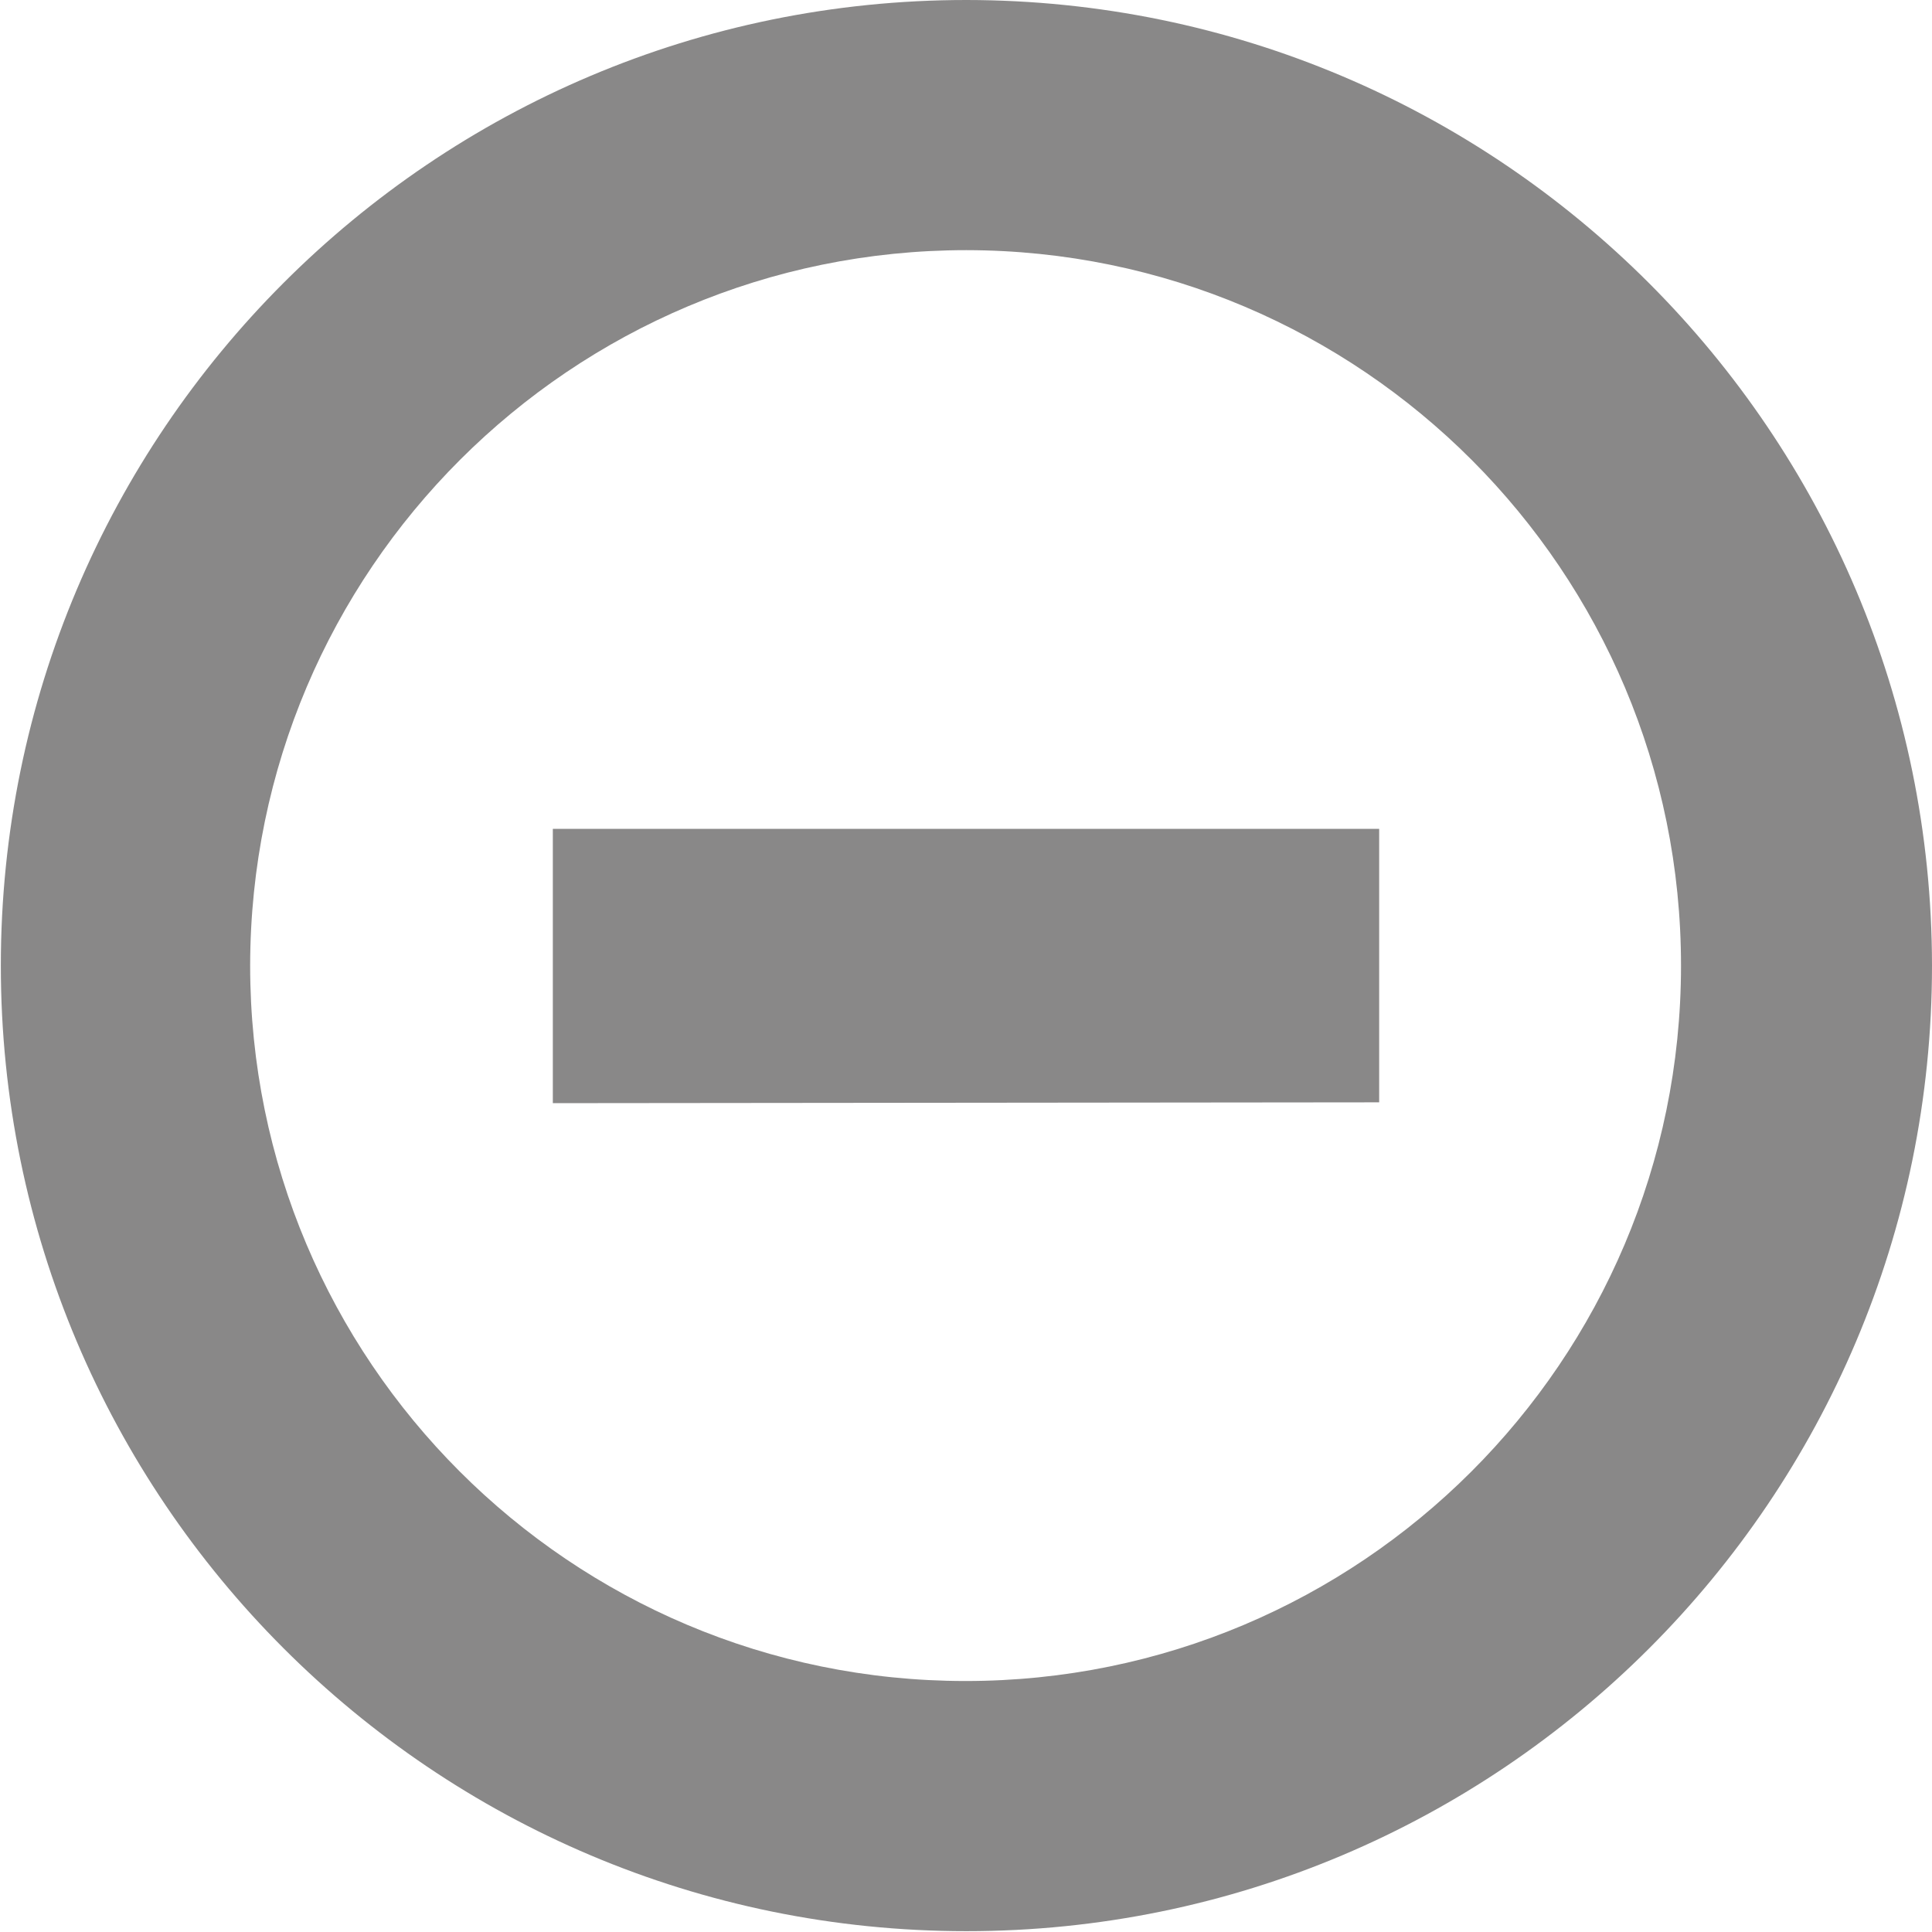
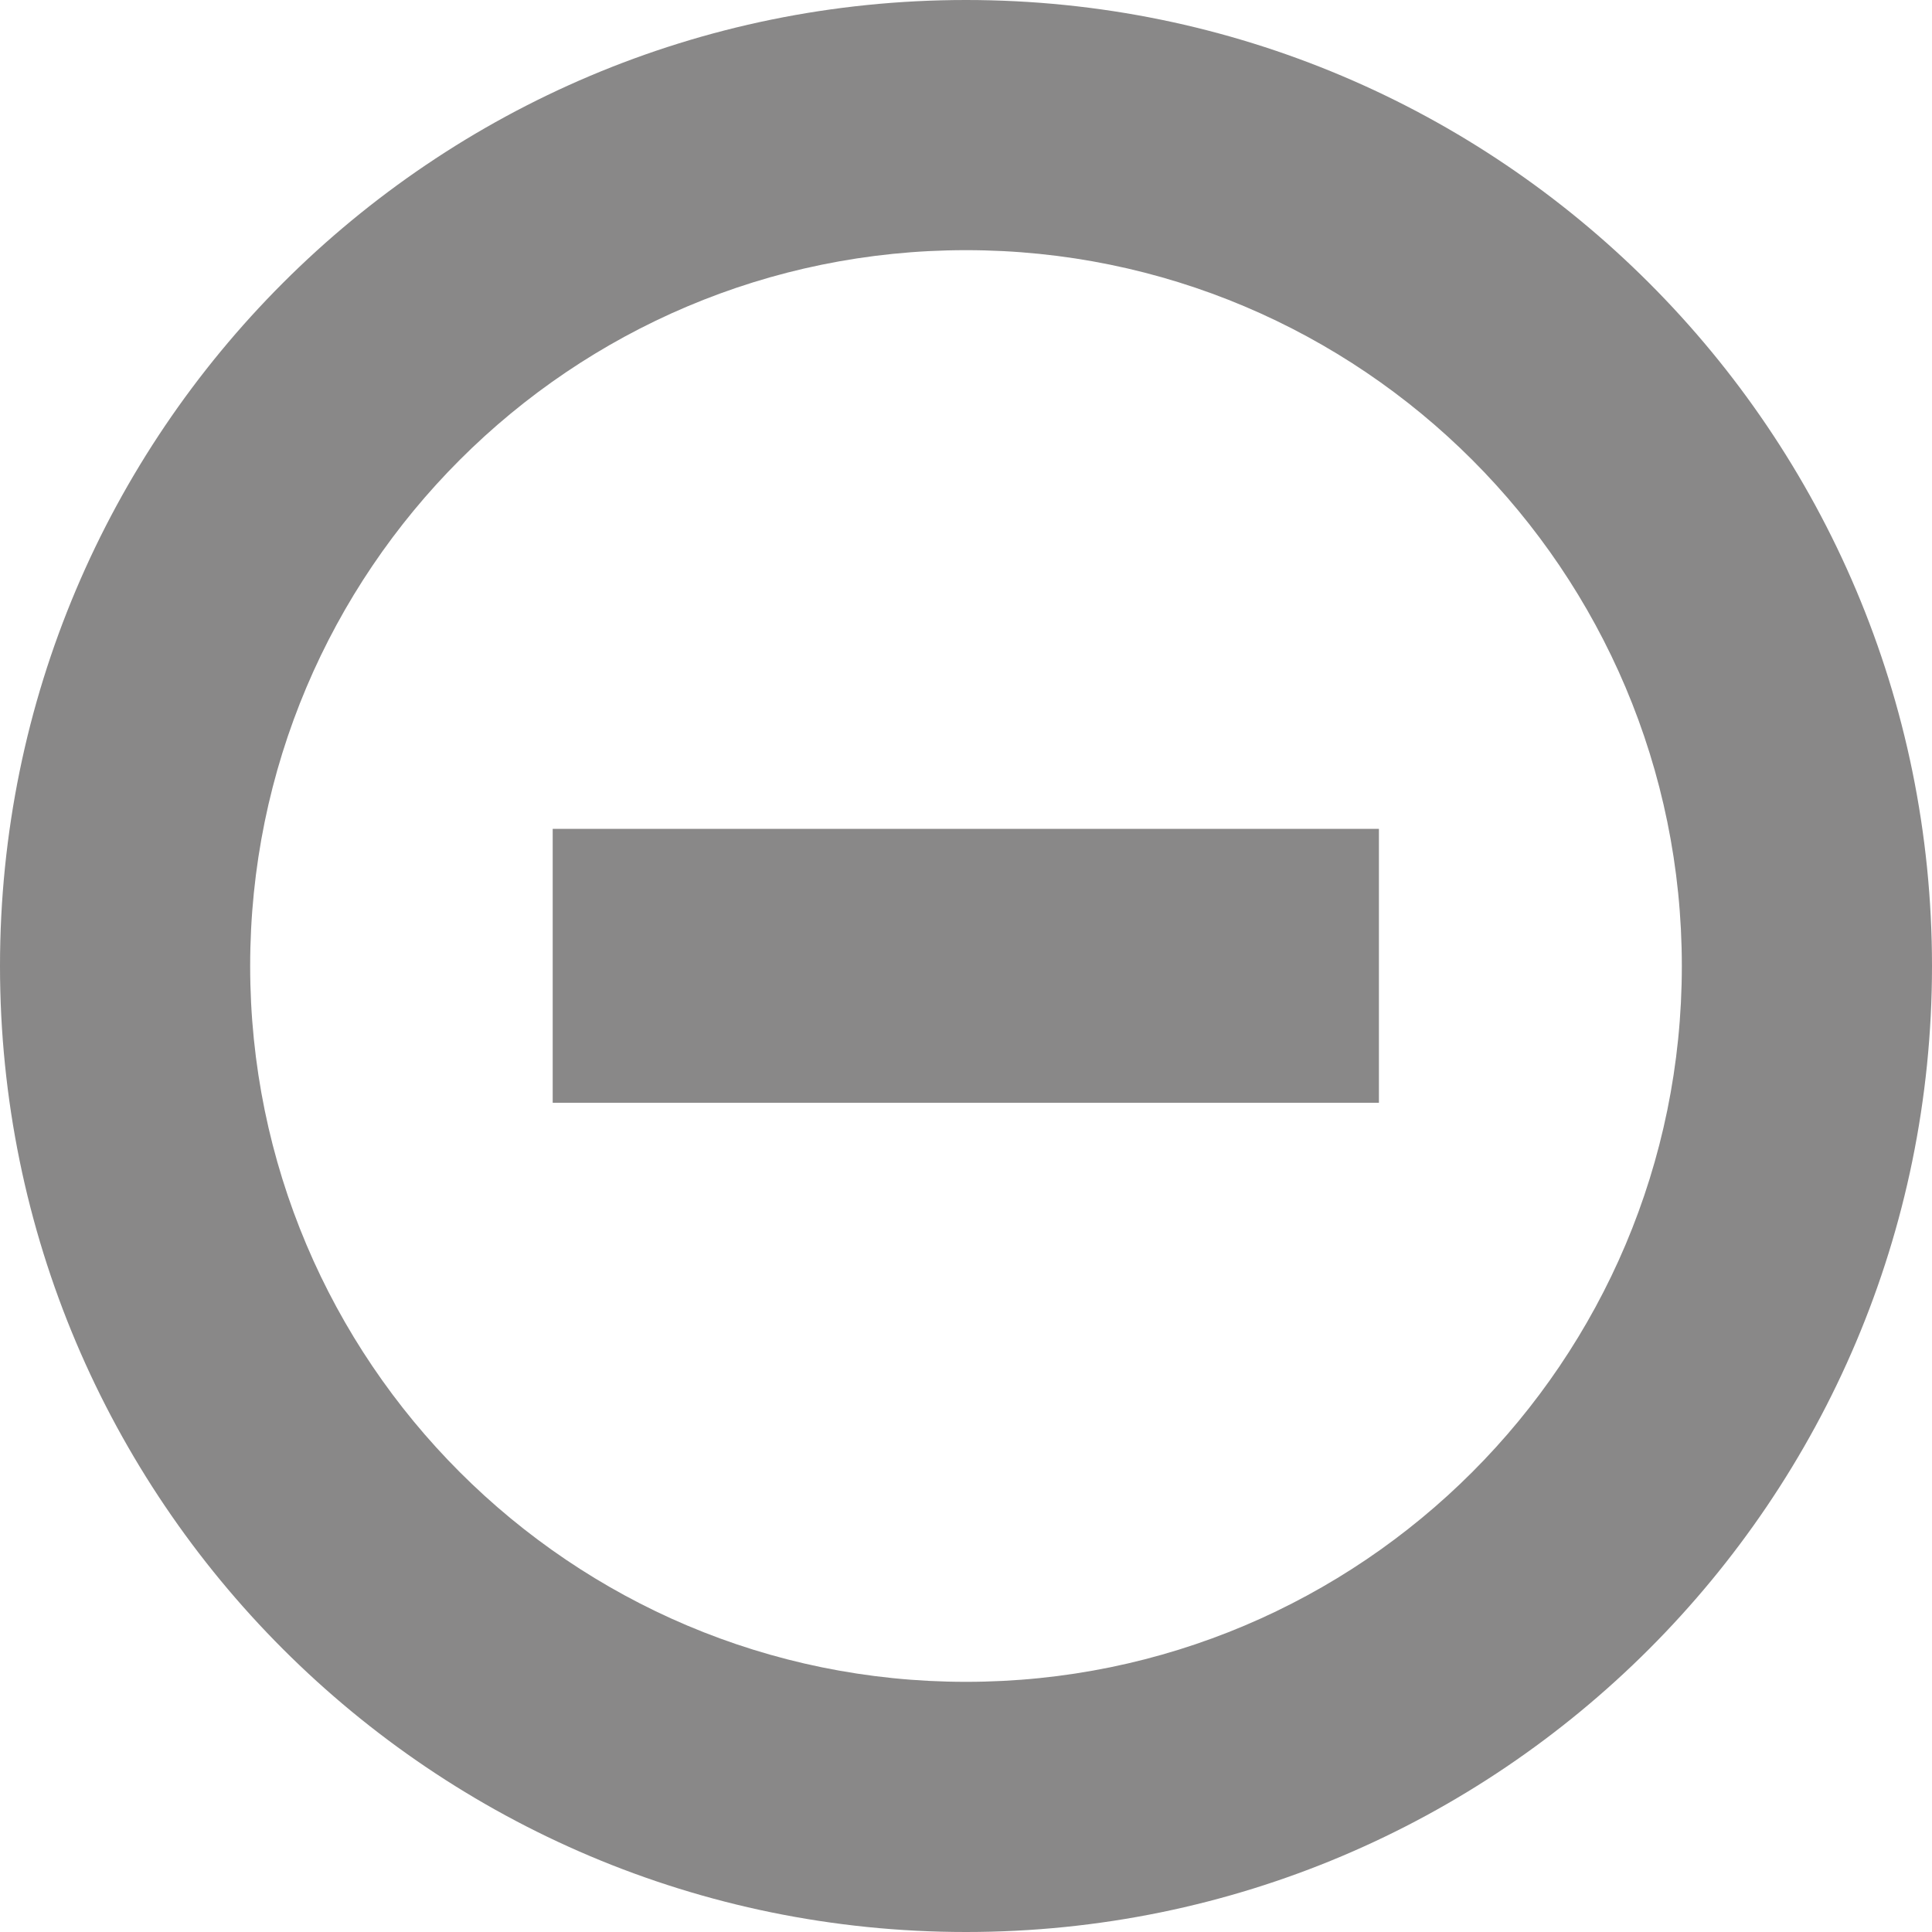
- <svg xmlns="http://www.w3.org/2000/svg" viewBox="0 0 23.17 23.17">
+ <svg xmlns="http://www.w3.org/2000/svg" viewBox="0 0 51.28 51.28">
  <defs>
    <style>.cls-1{fill:#898888;}</style>
  </defs>
  <g id="Layer_2" data-name="Layer 2">
    <g id="Calque_1" data-name="Calque 1">
-       <path class="cls-1" d="M11.59,3A8.58,8.58,0,1,1,3,11.58,8.59,8.59,0,0,1,11.59,3m0-3A11.58,11.58,0,1,0,23.17,11.58,11.59,11.59,0,0,0,11.59,0Z" />
-       <path class="cls-1" d="M6.63,13.23V9.94h9.91v3.28Z" />
+       <path class="cls-1" d="M25.64,6.64a19,19,0,1,1-19,19,19,19,0,0,1,19-19m0-6.64A25.64,25.64,0,1,0,51.28,25.64,25.64,25.64,0,0,0,25.64,0Z" />
+       <path class="cls-1" d="M14.67,29.27V22H36.6v7.27Z" />
    </g>
  </g>
</svg>
